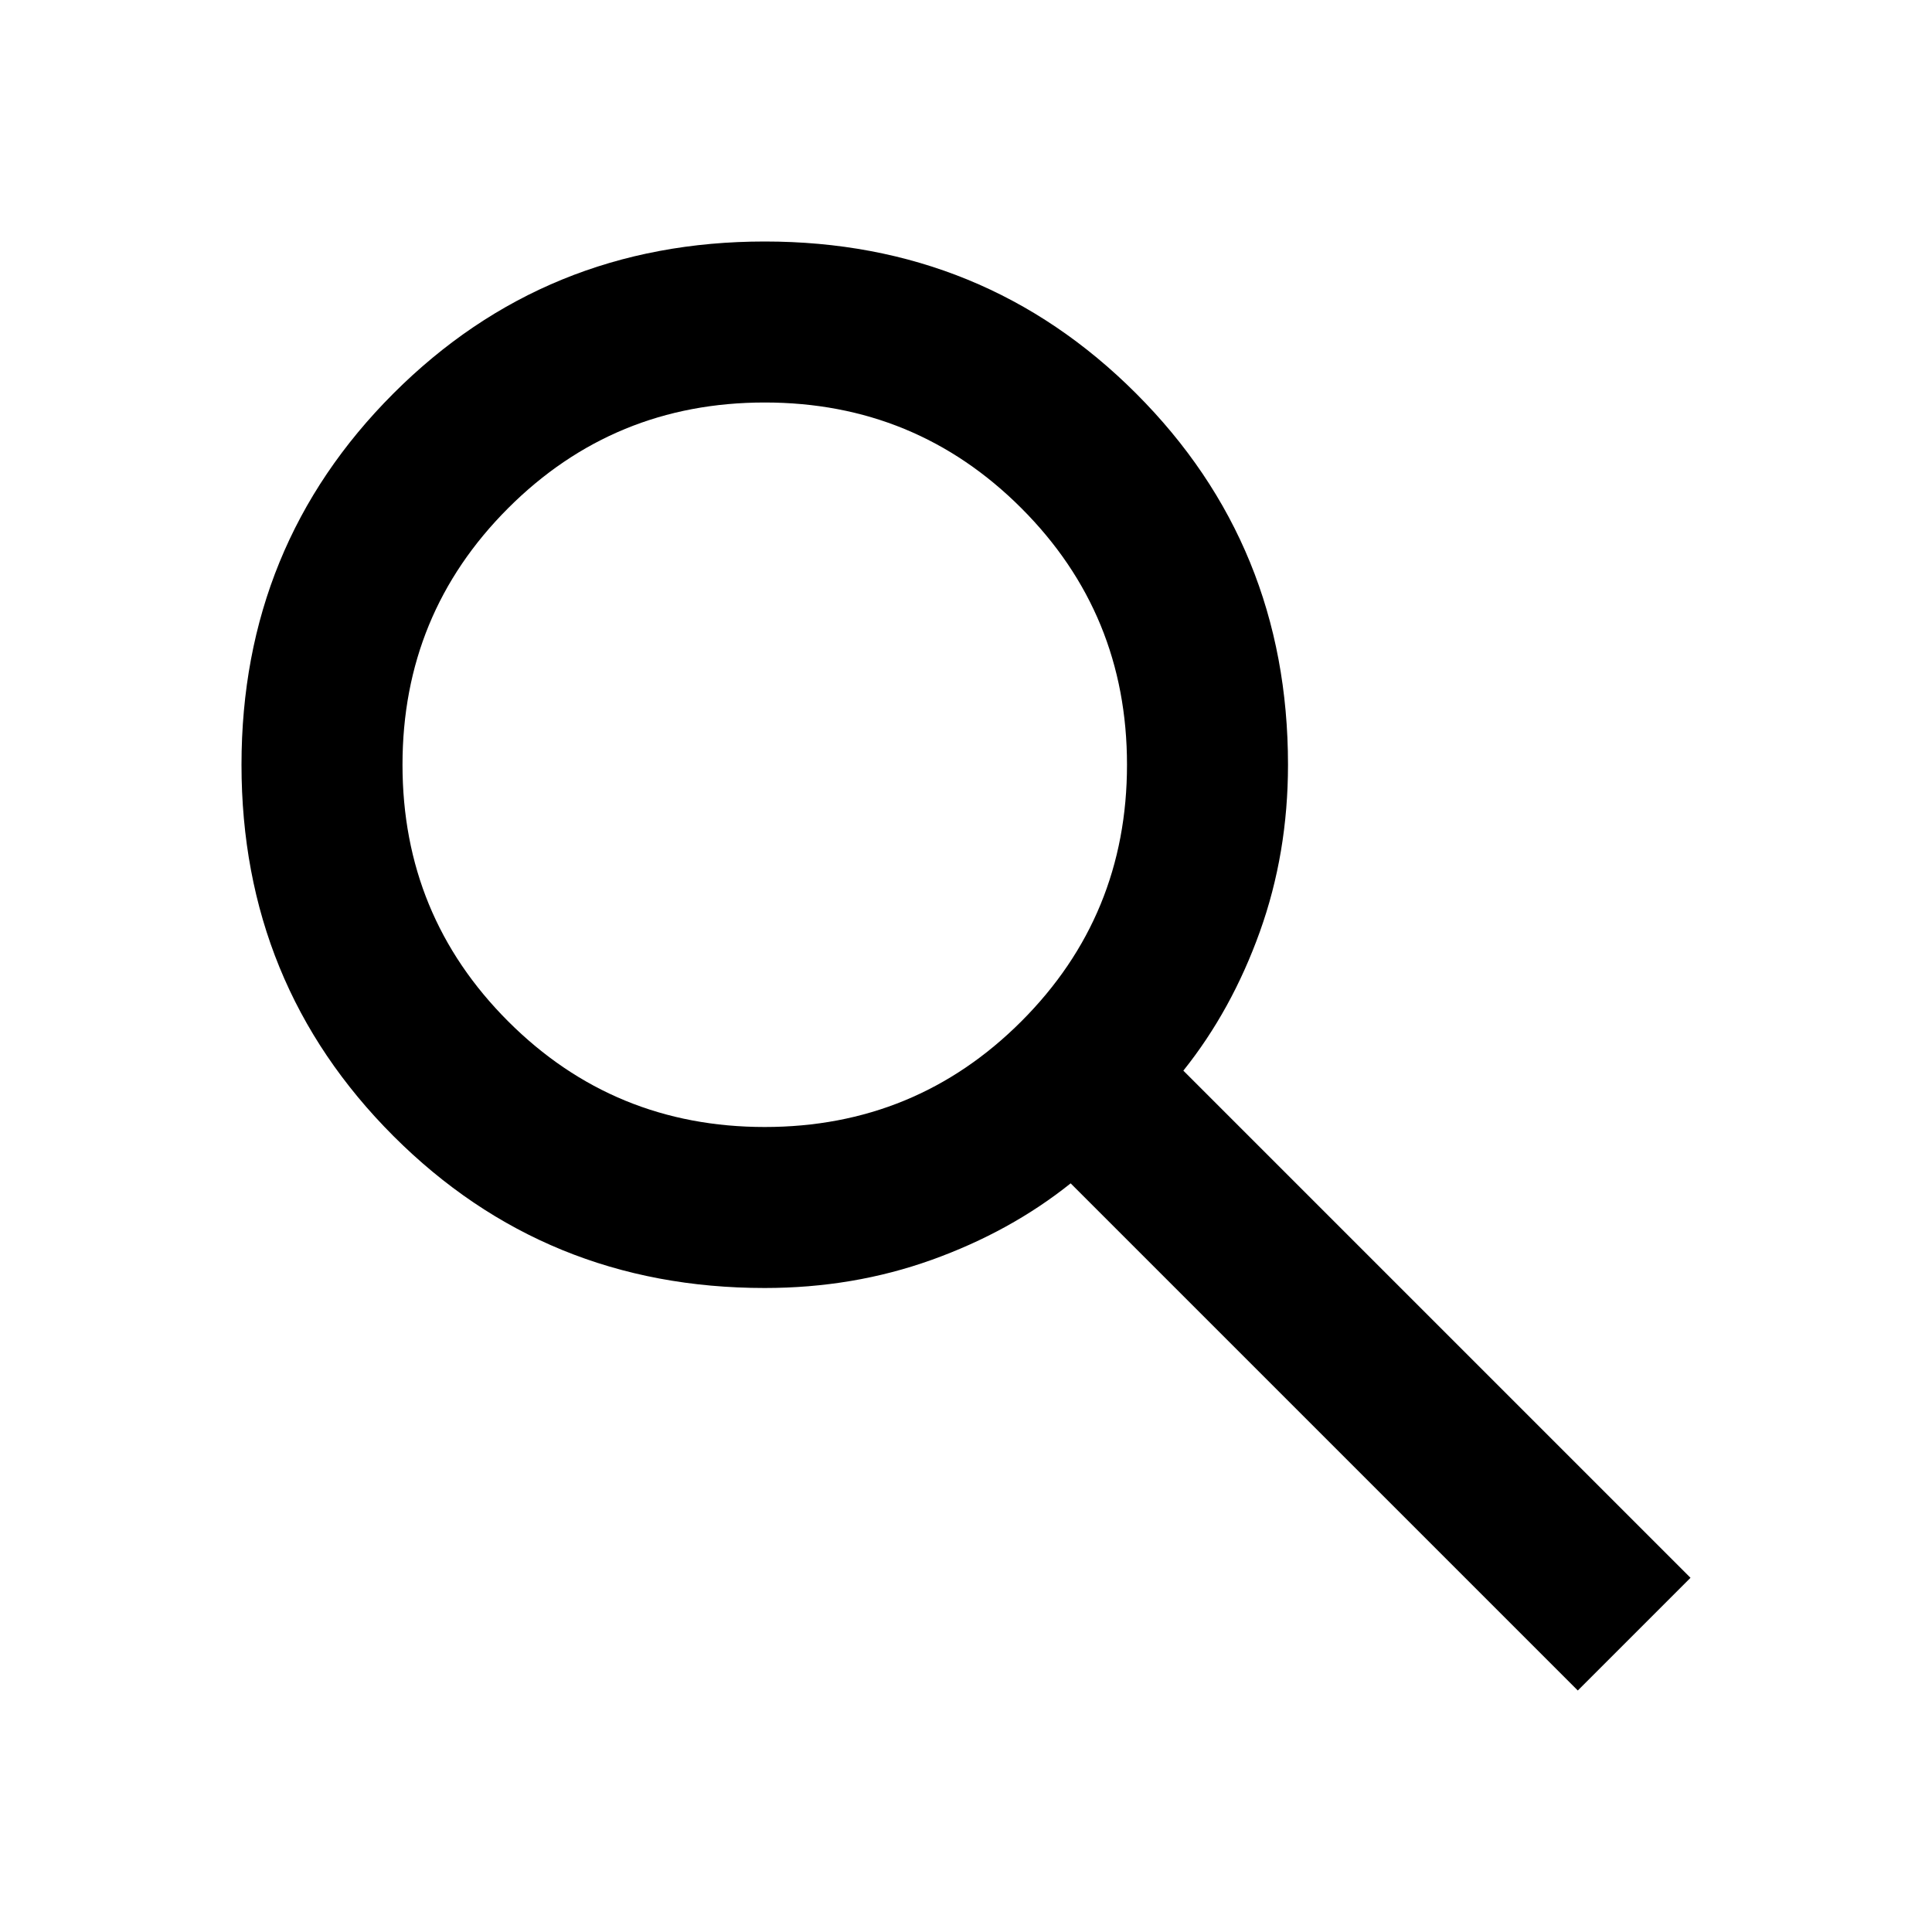
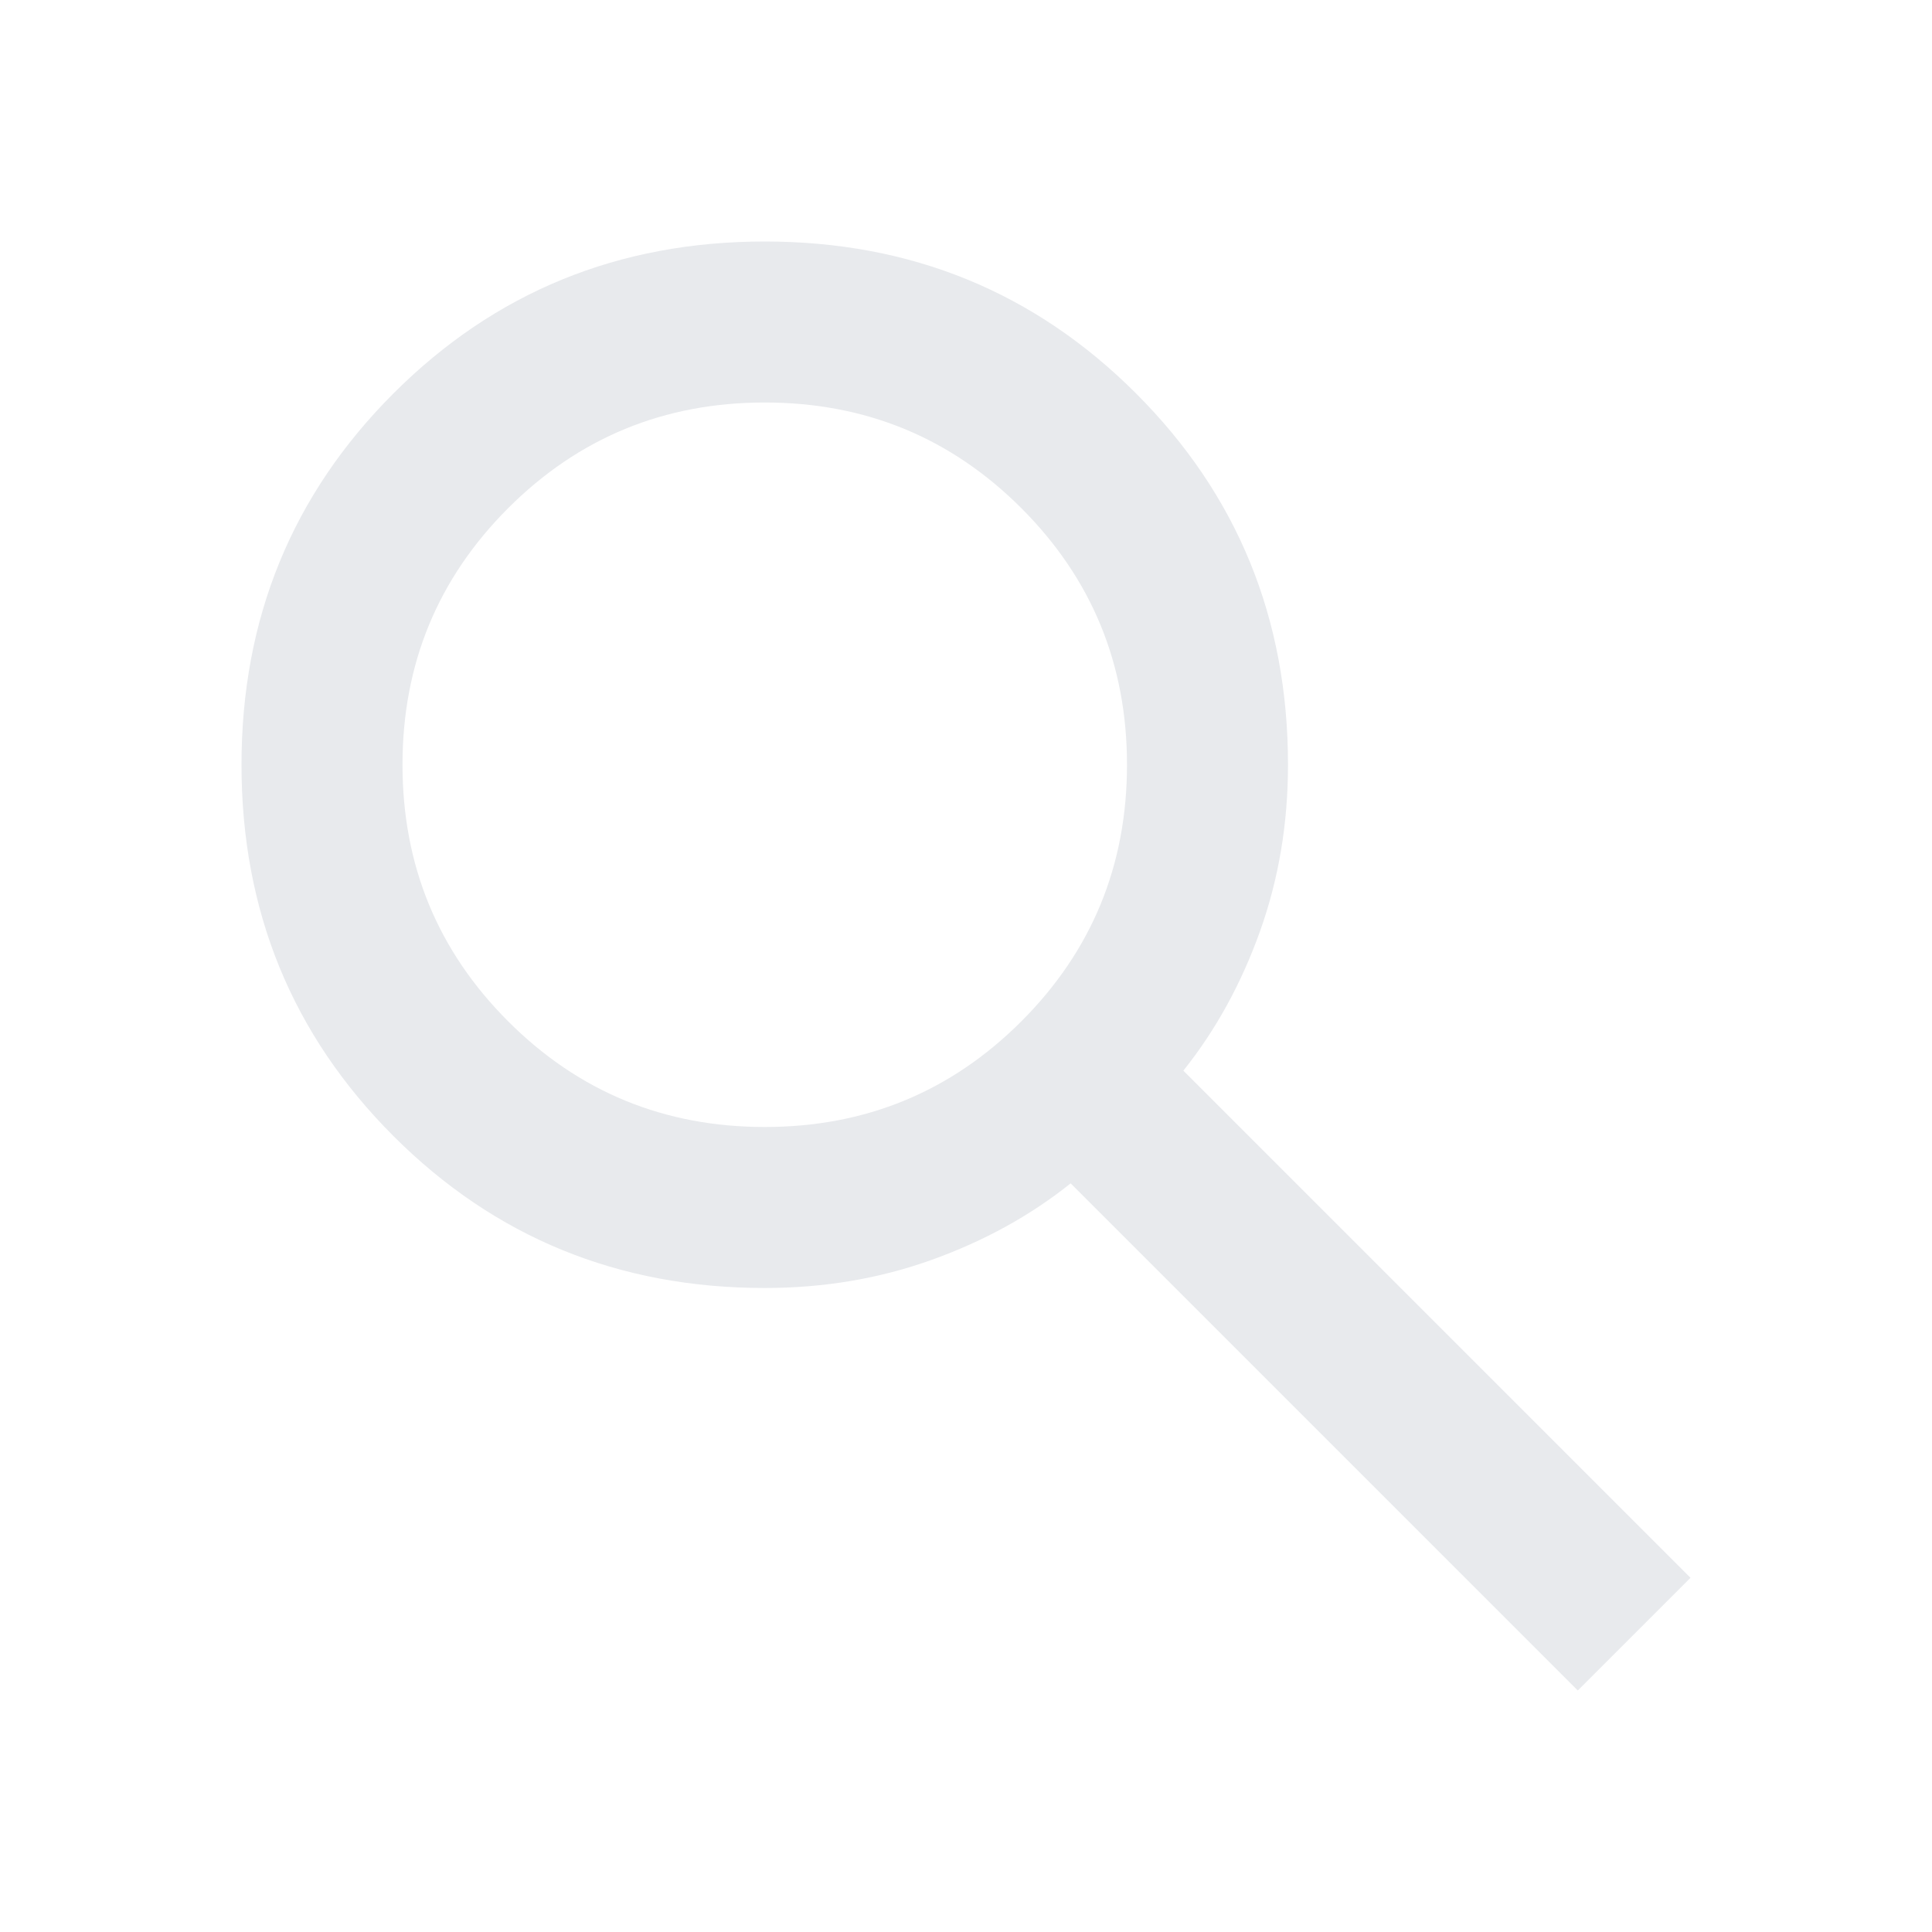
- <svg xmlns="http://www.w3.org/2000/svg" height="24px" viewBox="0 -960 960 960" width="24px" fill="currentColor">
+ <svg xmlns="http://www.w3.org/2000/svg" height="24px" viewBox="0 -960 960 960" width="24px" fill="#e8eaed">
  <path d="M784-120 532-372q-30 24-69 38t-83 14q-109 0-184.5-75.5T120-580q0-109 75.5-184.5T380-840q109 0 184.5 75.5T640-580q0 44-14 83t-38 69l252 252-56 56ZM380-400q75 0 127.5-52.5T560-580q0-75-52.5-127.5T380-760q-75 0-127.5 52.5T200-580q0 75 52.5 127.5T380-400Z" />
</svg>
